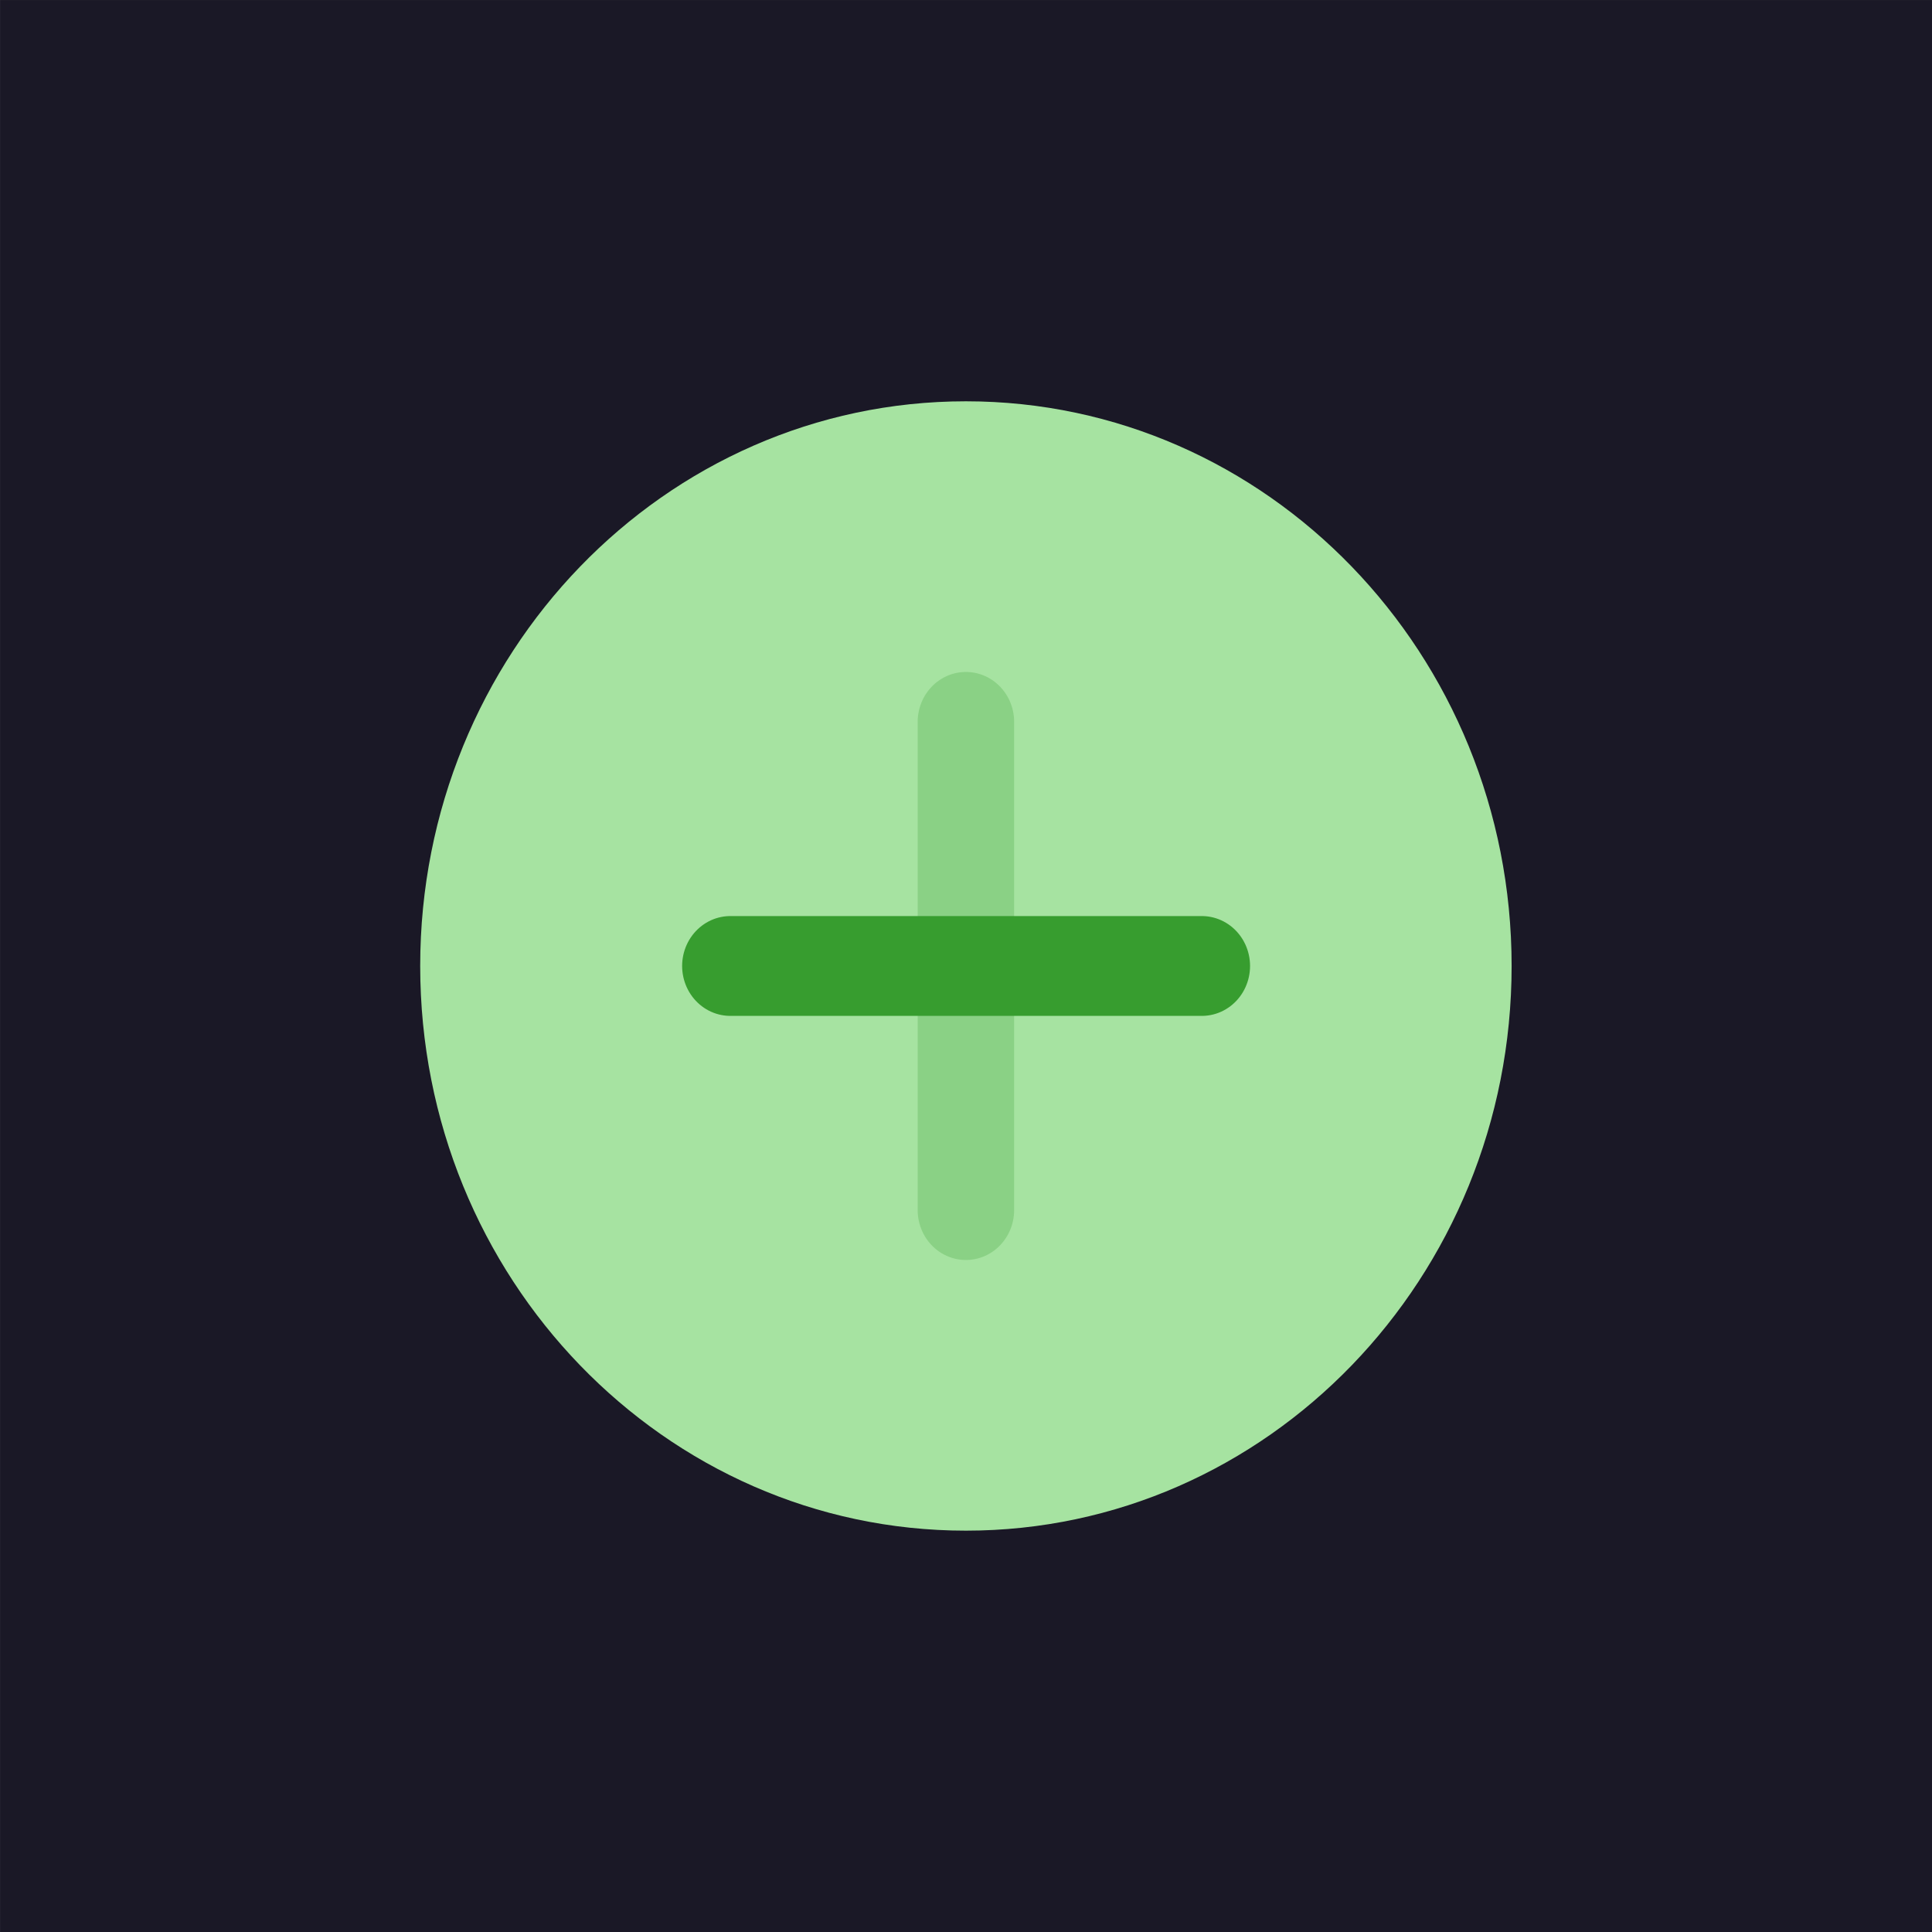
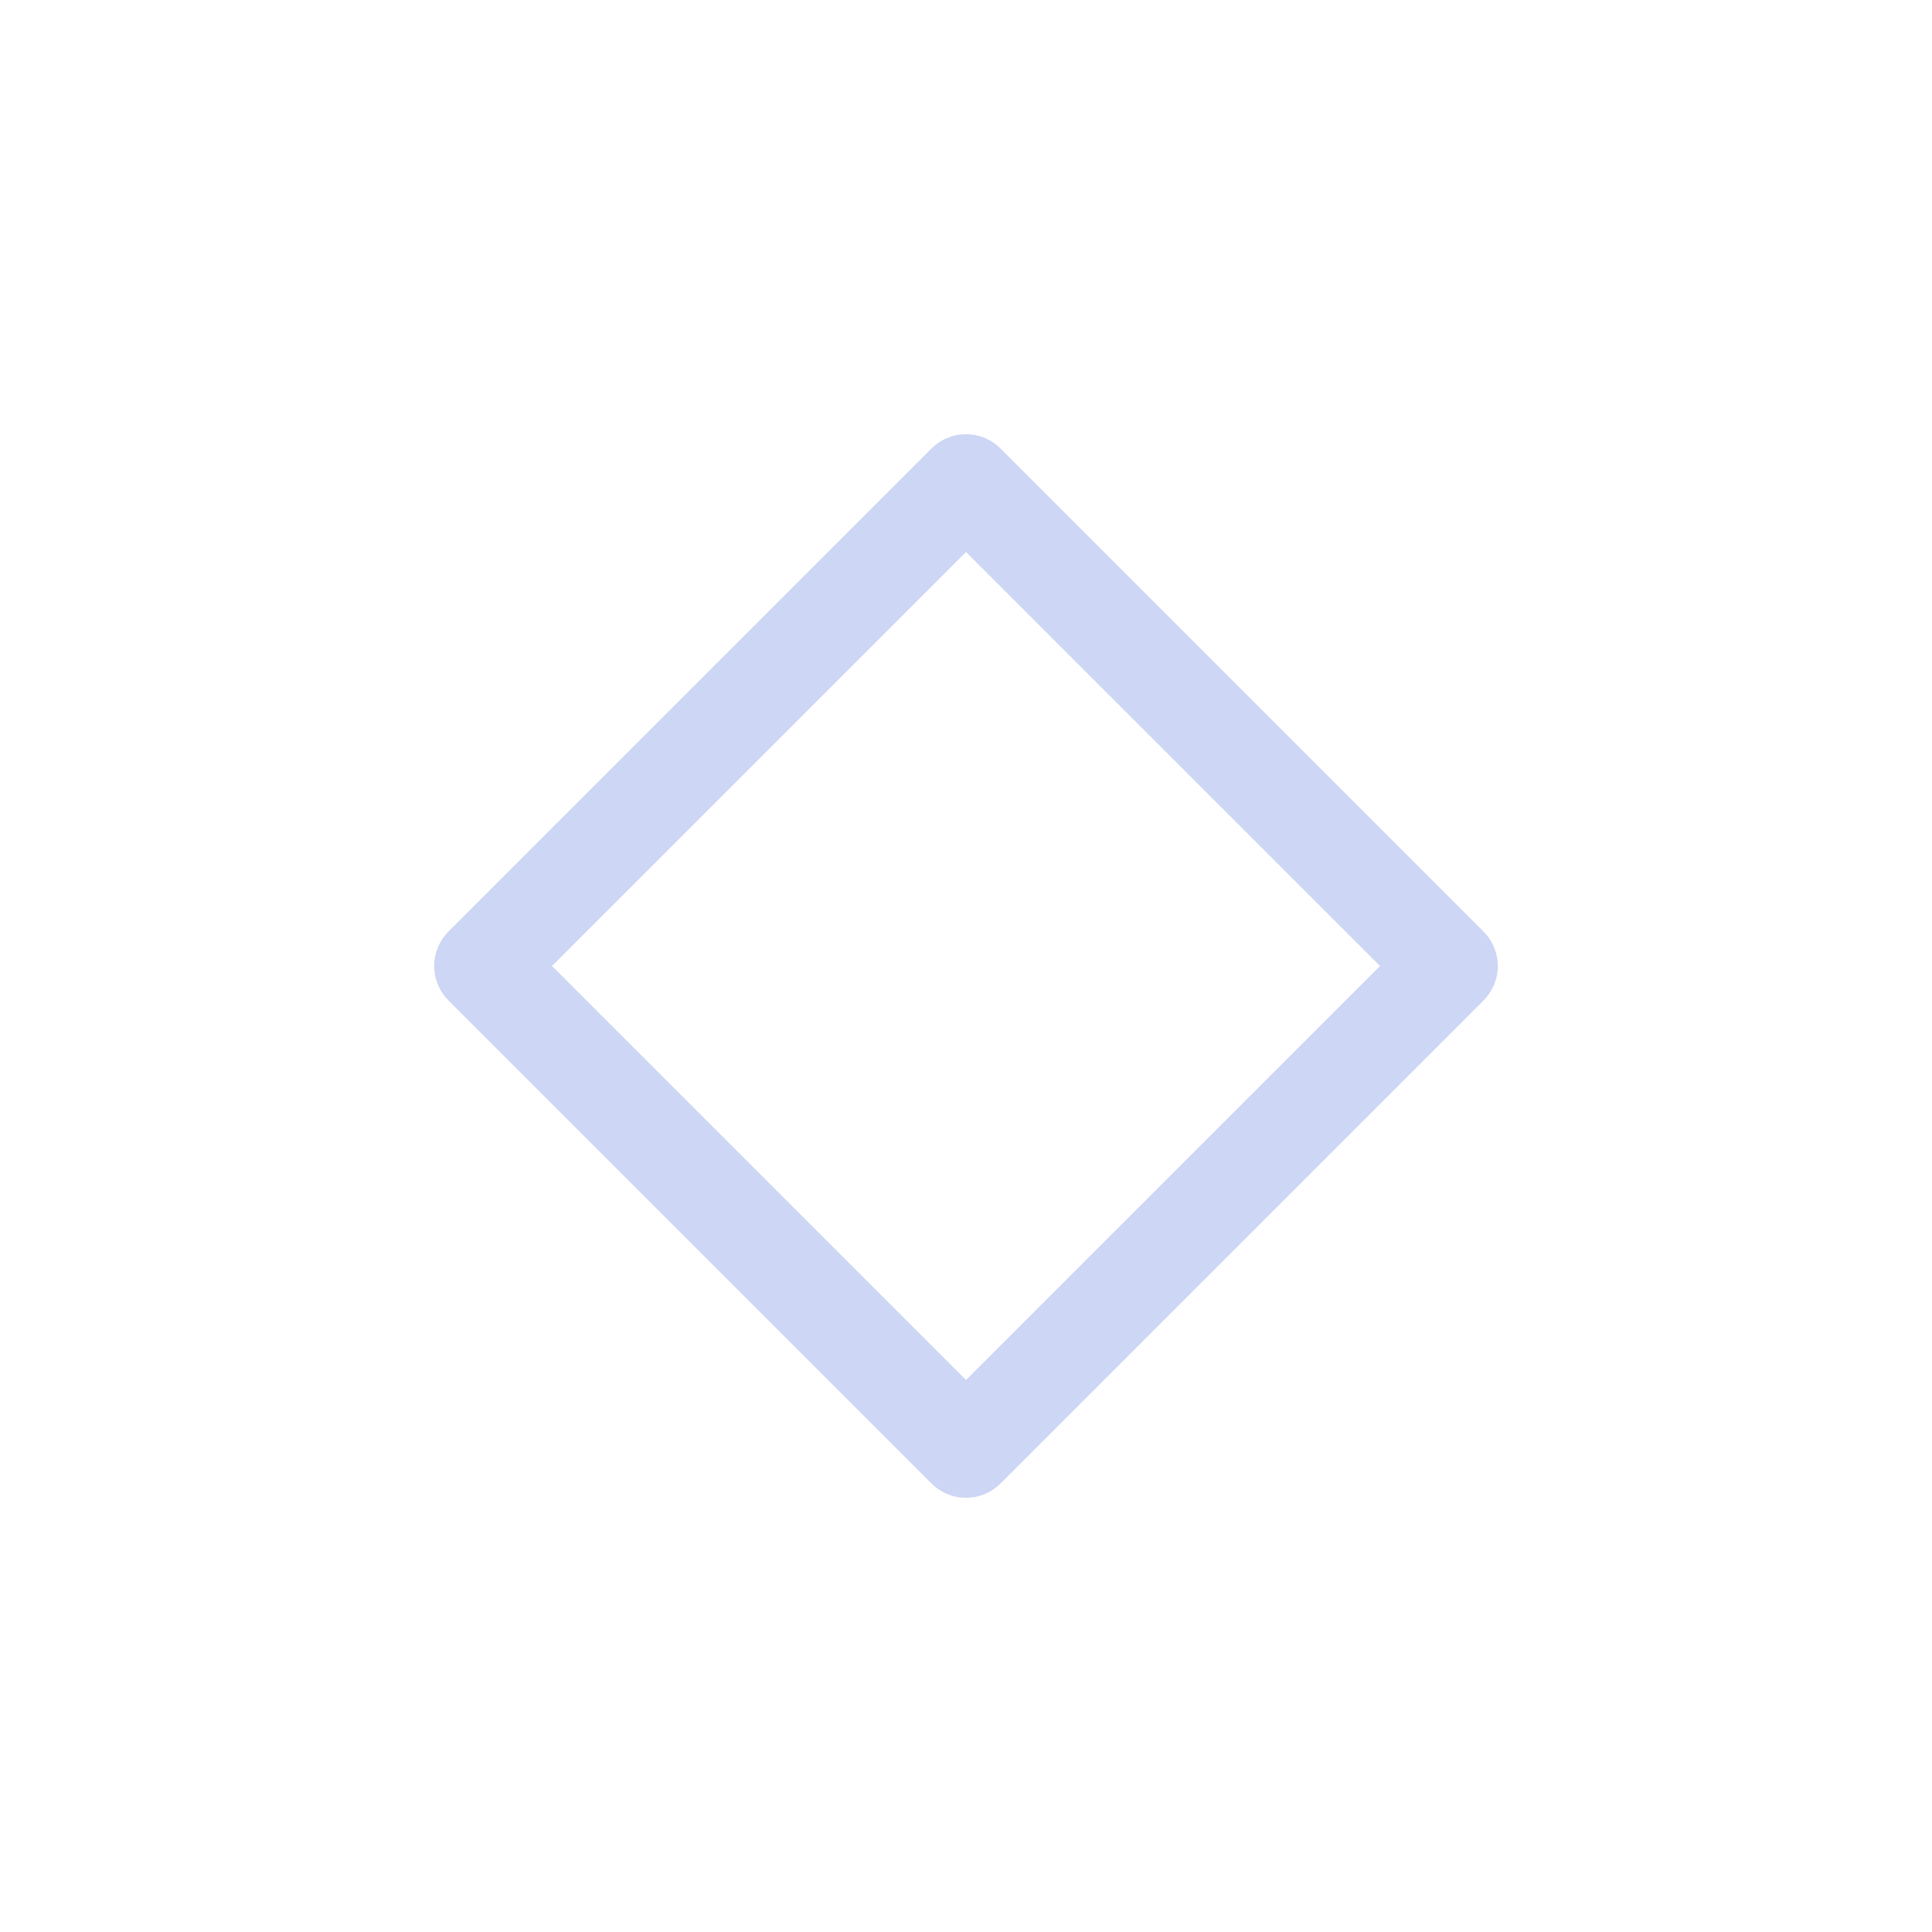
<svg xmlns="http://www.w3.org/2000/svg" viewBox="0 0 50 50" version="1.2" baseProfile="tiny">
  <defs>
</defs>
  <g fill="none" stroke="black" stroke-width="1" fill-rule="evenodd" stroke-linecap="square" stroke-linejoin="bevel">
-     <g fill="#1a1826" fill-opacity="1" stroke="none" transform="matrix(1.61068,0,0,1.66667,-11.2403,-73.6114)" font-family="Cantarell" font-size="11" font-weight="400" font-style="normal">
-       <rect x="6.979" y="44.167" width="31.043" height="30" />
-     </g>
-     <g fill="#a6e3a1" fill-opacity="1" stroke="none" transform="matrix(9.42161,0,0,9.74914,-1033.85,-879.867)" font-family="Cantarell" font-size="11" font-weight="400" font-style="normal">
-       <circle cx="112.385" cy="92.815" r="1.499" />
-     </g>
-     <g fill="none" stroke="none" transform="matrix(9.42161,0,0,9.74914,-1033.85,-879.867)" font-family="Cantarell" font-size="11" font-weight="400" font-style="normal">
-       <path vector-effect="none" fill-rule="nonzero" d="M111.738,92.815 L113.033,92.815" />
-     </g>
-     <g fill="none" stroke="#379d2f" stroke-opacity="1" stroke-width="0.265" stroke-linecap="round" stroke-linejoin="round" transform="matrix(9.42161,0,0,9.74914,-1033.85,-879.867)" font-family="Cantarell" font-size="11" font-weight="400" font-style="normal">
-       <path vector-effect="none" fill-rule="nonzero" d="M111.738,92.815 L113.033,92.815" />
-     </g>
-     <g fill="none" stroke="none" transform="matrix(9.42161,0,0,9.74914,-1033.85,-879.867)" font-family="Cantarell" font-size="11" font-weight="400" font-style="normal" opacity="0.25">
-       <path vector-effect="none" fill-rule="nonzero" d="M112.385,92.167 L112.385,93.463" />
-     </g>
-     <g fill="none" stroke="#379d2f" stroke-opacity="1" stroke-width="0.265" stroke-linecap="round" stroke-linejoin="round" transform="matrix(9.42161,0,0,9.74914,-1033.85,-879.867)" font-family="Cantarell" font-size="11" font-weight="400" font-style="normal" opacity="0.25">
-       <path vector-effect="none" fill-rule="nonzero" d="M112.385,92.167 L112.385,93.463" />
+     <g fill="none" stroke="#cdd6f4" stroke-opacity="1" stroke-width="1.01" stroke-linecap="round" stroke-linejoin="round" transform="matrix(2.5,0,0,2.5,2.5,2.5)" font-family="Cantarell" font-size="11" font-weight="400" font-style="normal">
+       <path vector-effect="none" fill-rule="evenodd" d="M4,9 L9,4 L14,9 L9,14 L4,9" />
    </g>
    <g fill="none" stroke="#000000" stroke-opacity="1" stroke-width="1" stroke-linecap="square" stroke-linejoin="bevel" transform="matrix(1,0,0,1,0,0)" font-family="Cantarell" font-size="11" font-weight="400" font-style="normal">
</g>
  </g>
</svg>
